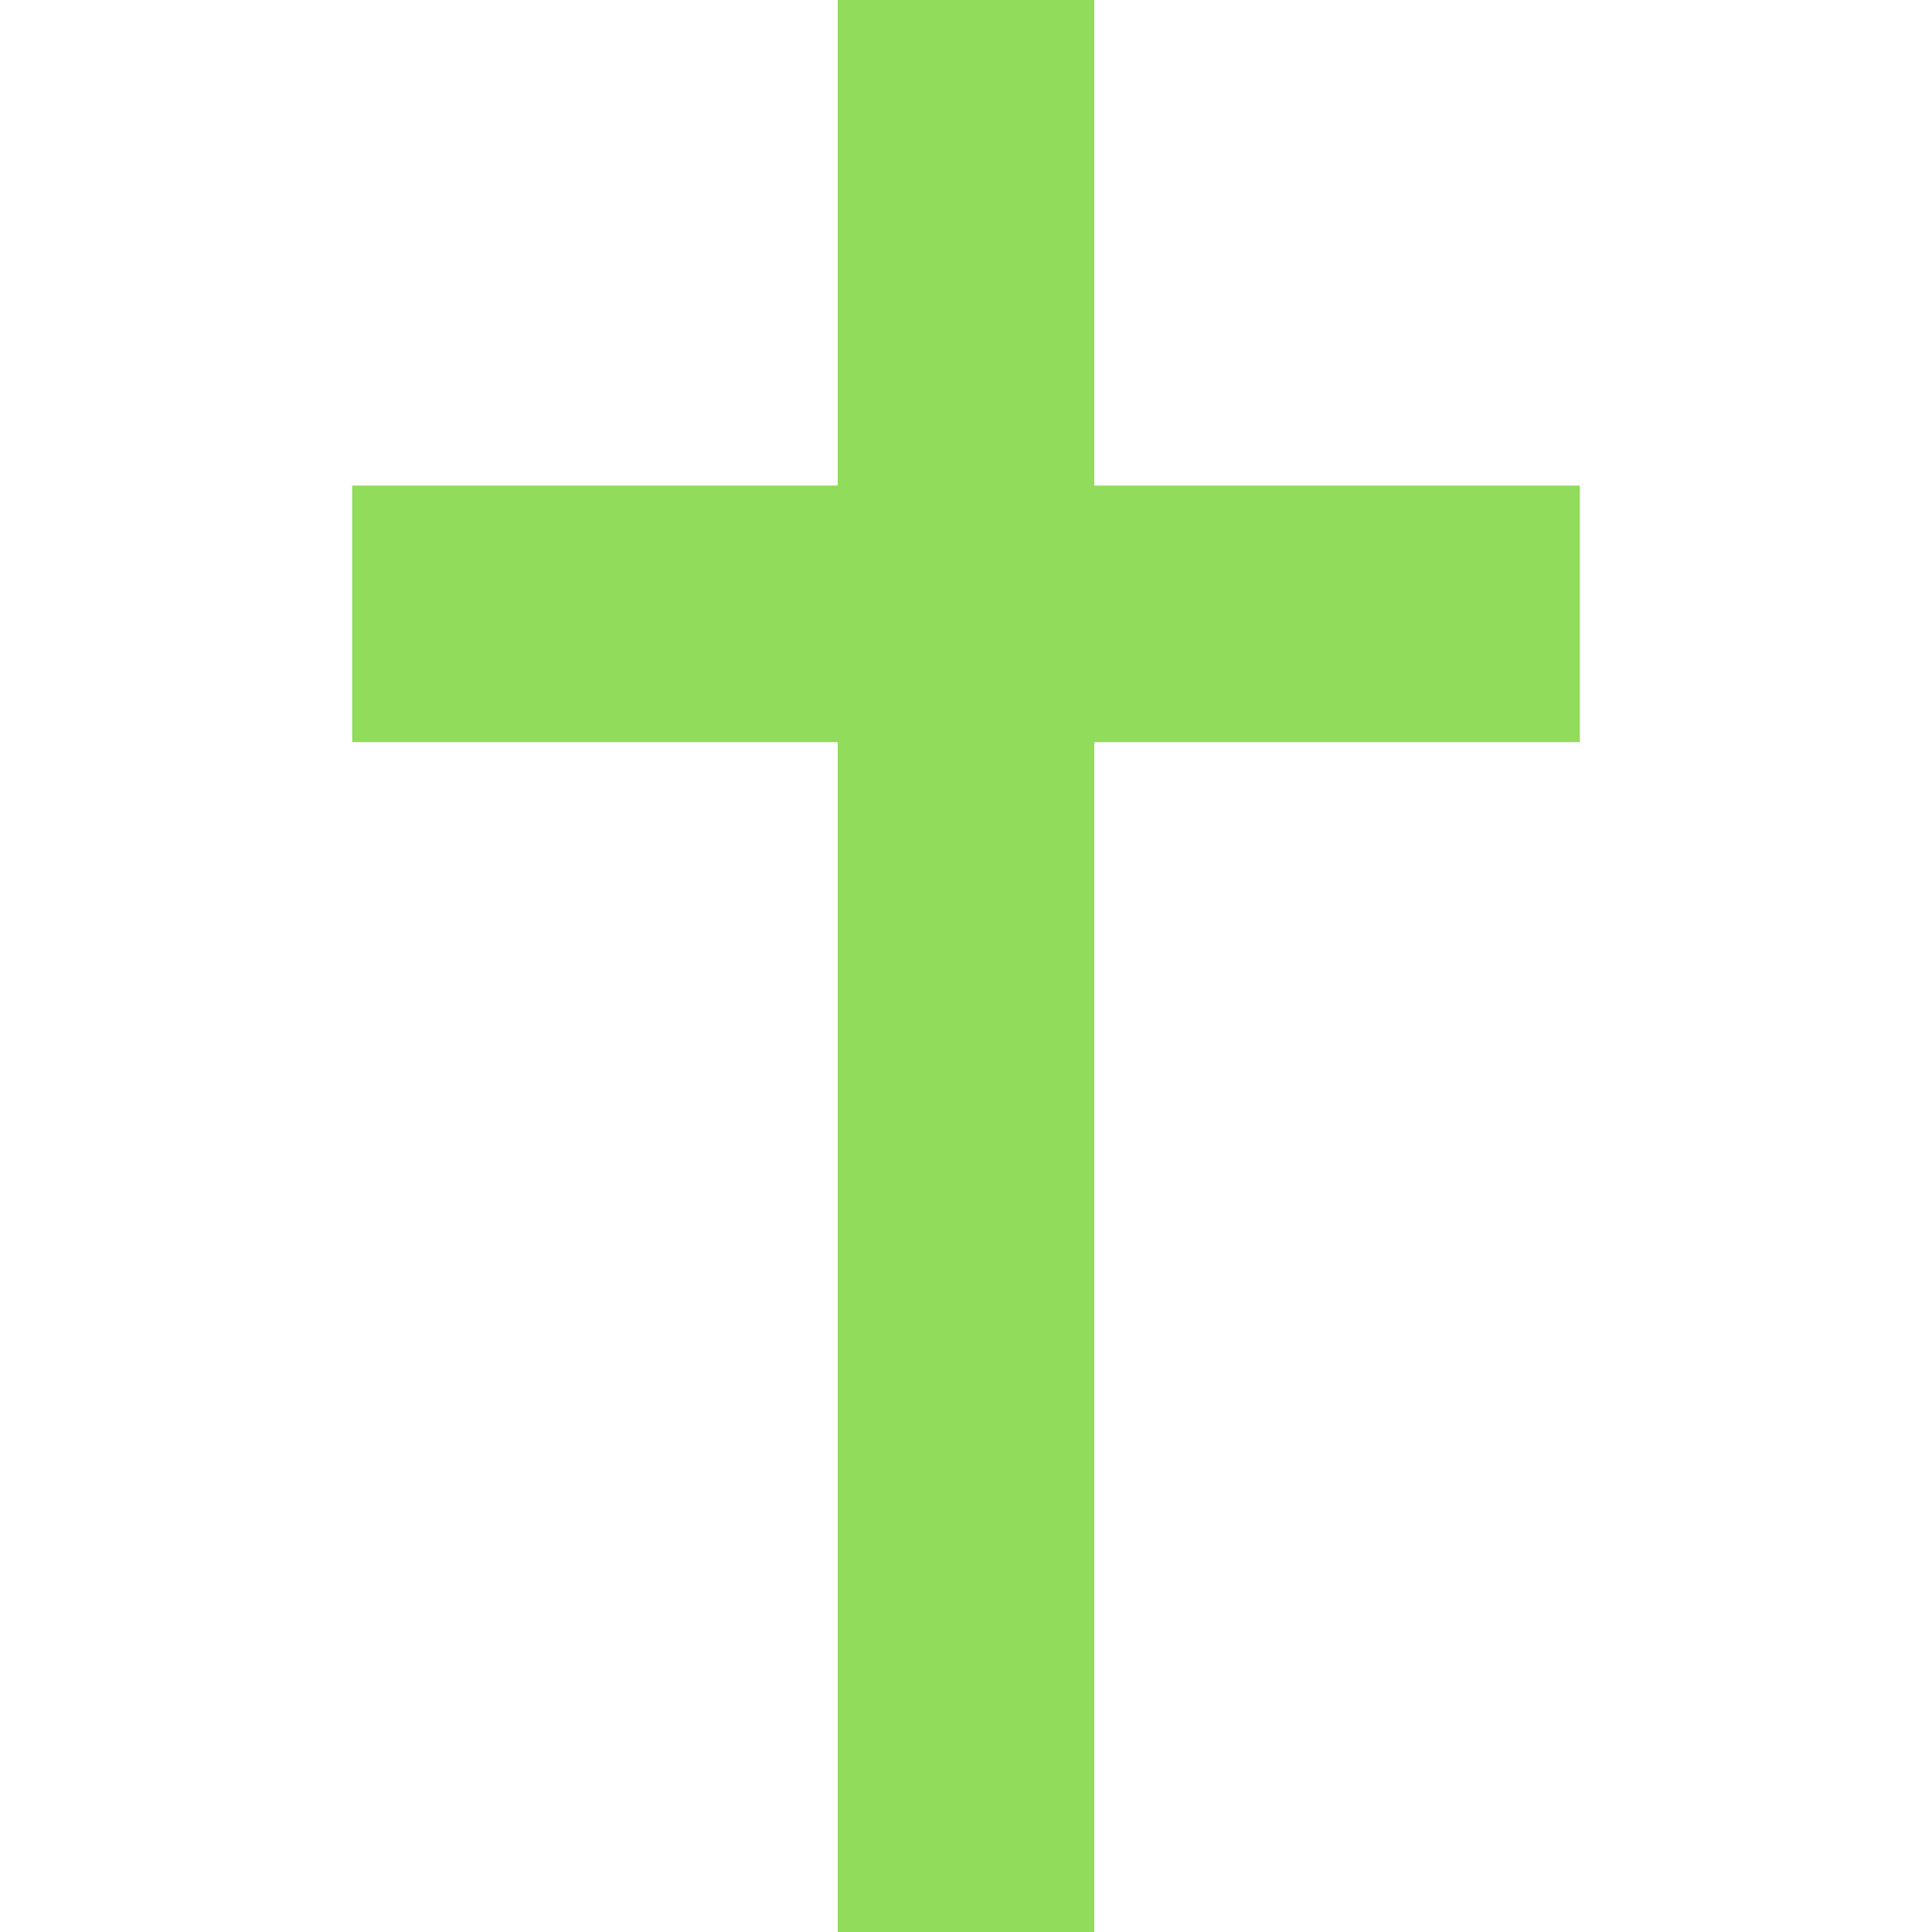
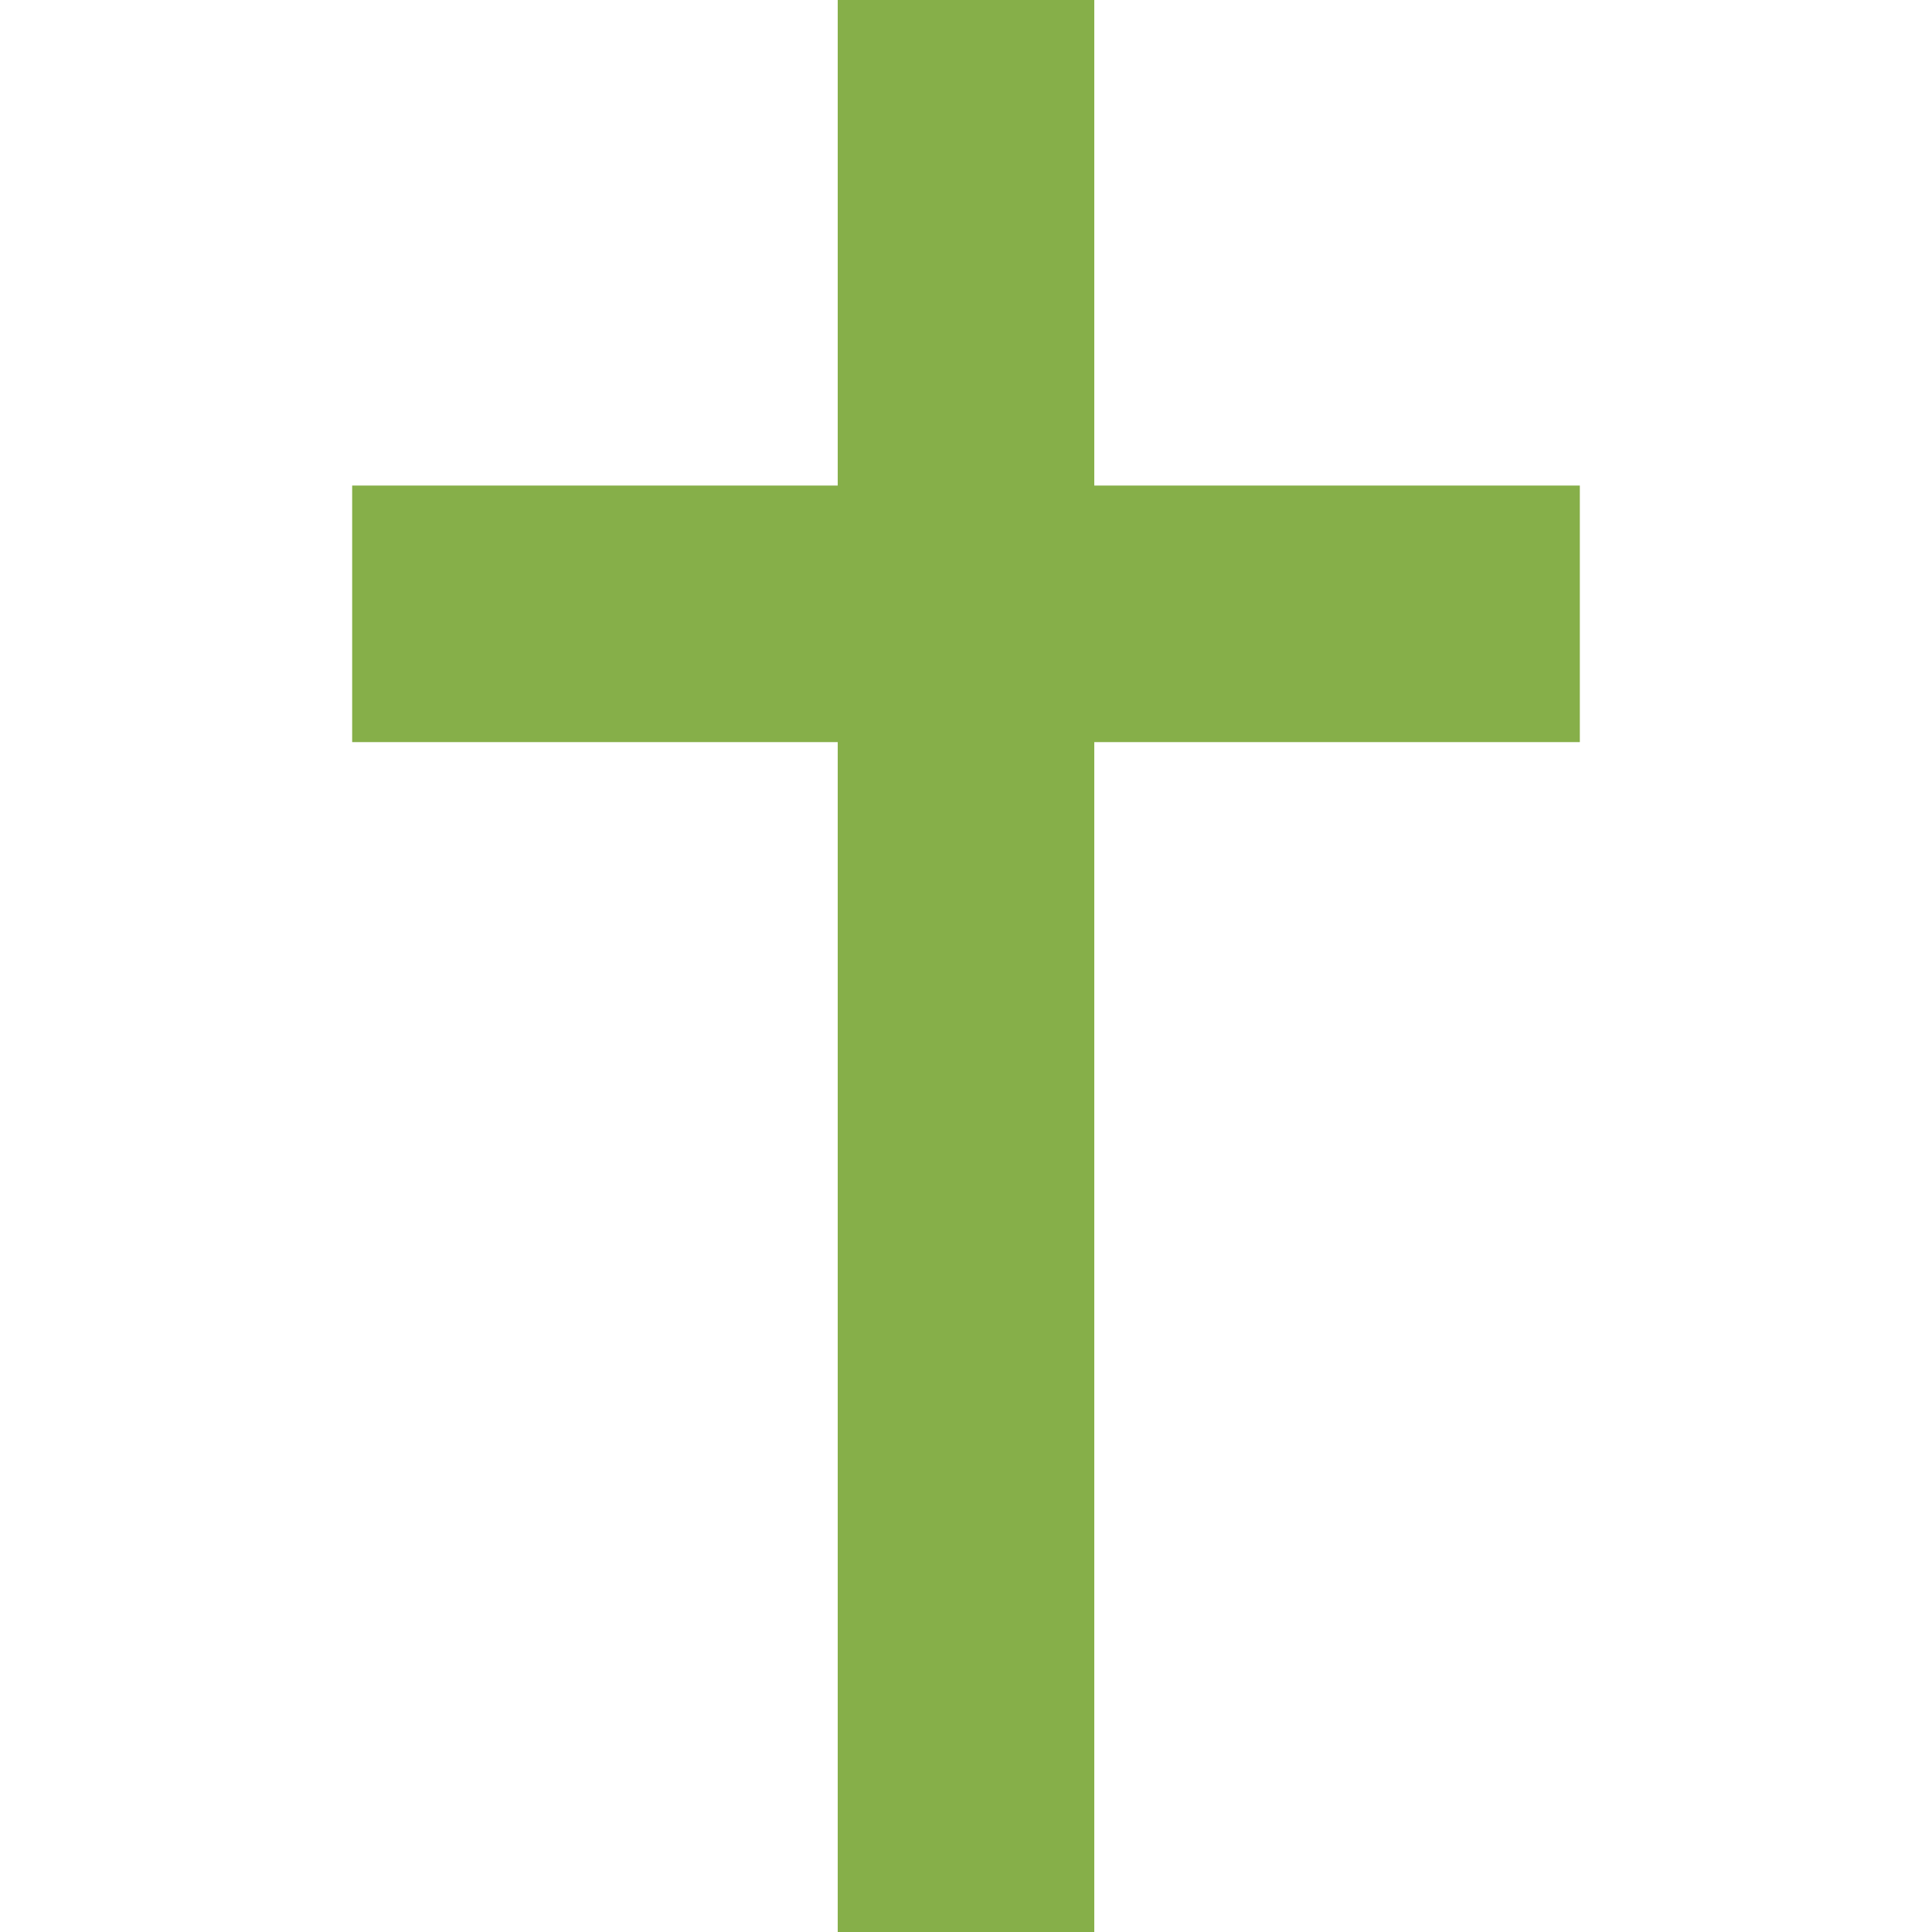
<svg xmlns="http://www.w3.org/2000/svg" version="1.1" id="Capa_1" x="0px" y="0px" viewBox="0 0 463.406 463.406" style="enable-background:new 0 0 463.406 463.406;" xml:space="preserve" width="512px" height="512px">
-   <polygon points="378.936,116.465 262.471,116.465 262.471,0 200.935,0 200.935,116.465 84.47,116.465 84.47,178.002   200.935,178.002 200.935,463.406 262.471,463.406 262.471,178.002 378.936,178.002 " fill="#91DC5A" />
+   <polygon points="378.936,116.465 262.471,116.465 262.471,0 200.935,0 200.935,116.465 84.47,116.465 84.47,178.002   200.935,178.002 200.935,463.406 262.471,463.406 262.471,178.002 378.936,178.002 " fill="#86af49" />
  <g>
</g>
  <g>
</g>
  <g>
</g>
  <g>
</g>
  <g>
</g>
  <g>
</g>
  <g>
</g>
  <g>
</g>
  <g>
</g>
  <g>
</g>
  <g>
</g>
  <g>
</g>
  <g>
</g>
  <g>
</g>
  <g>
</g>
</svg>
